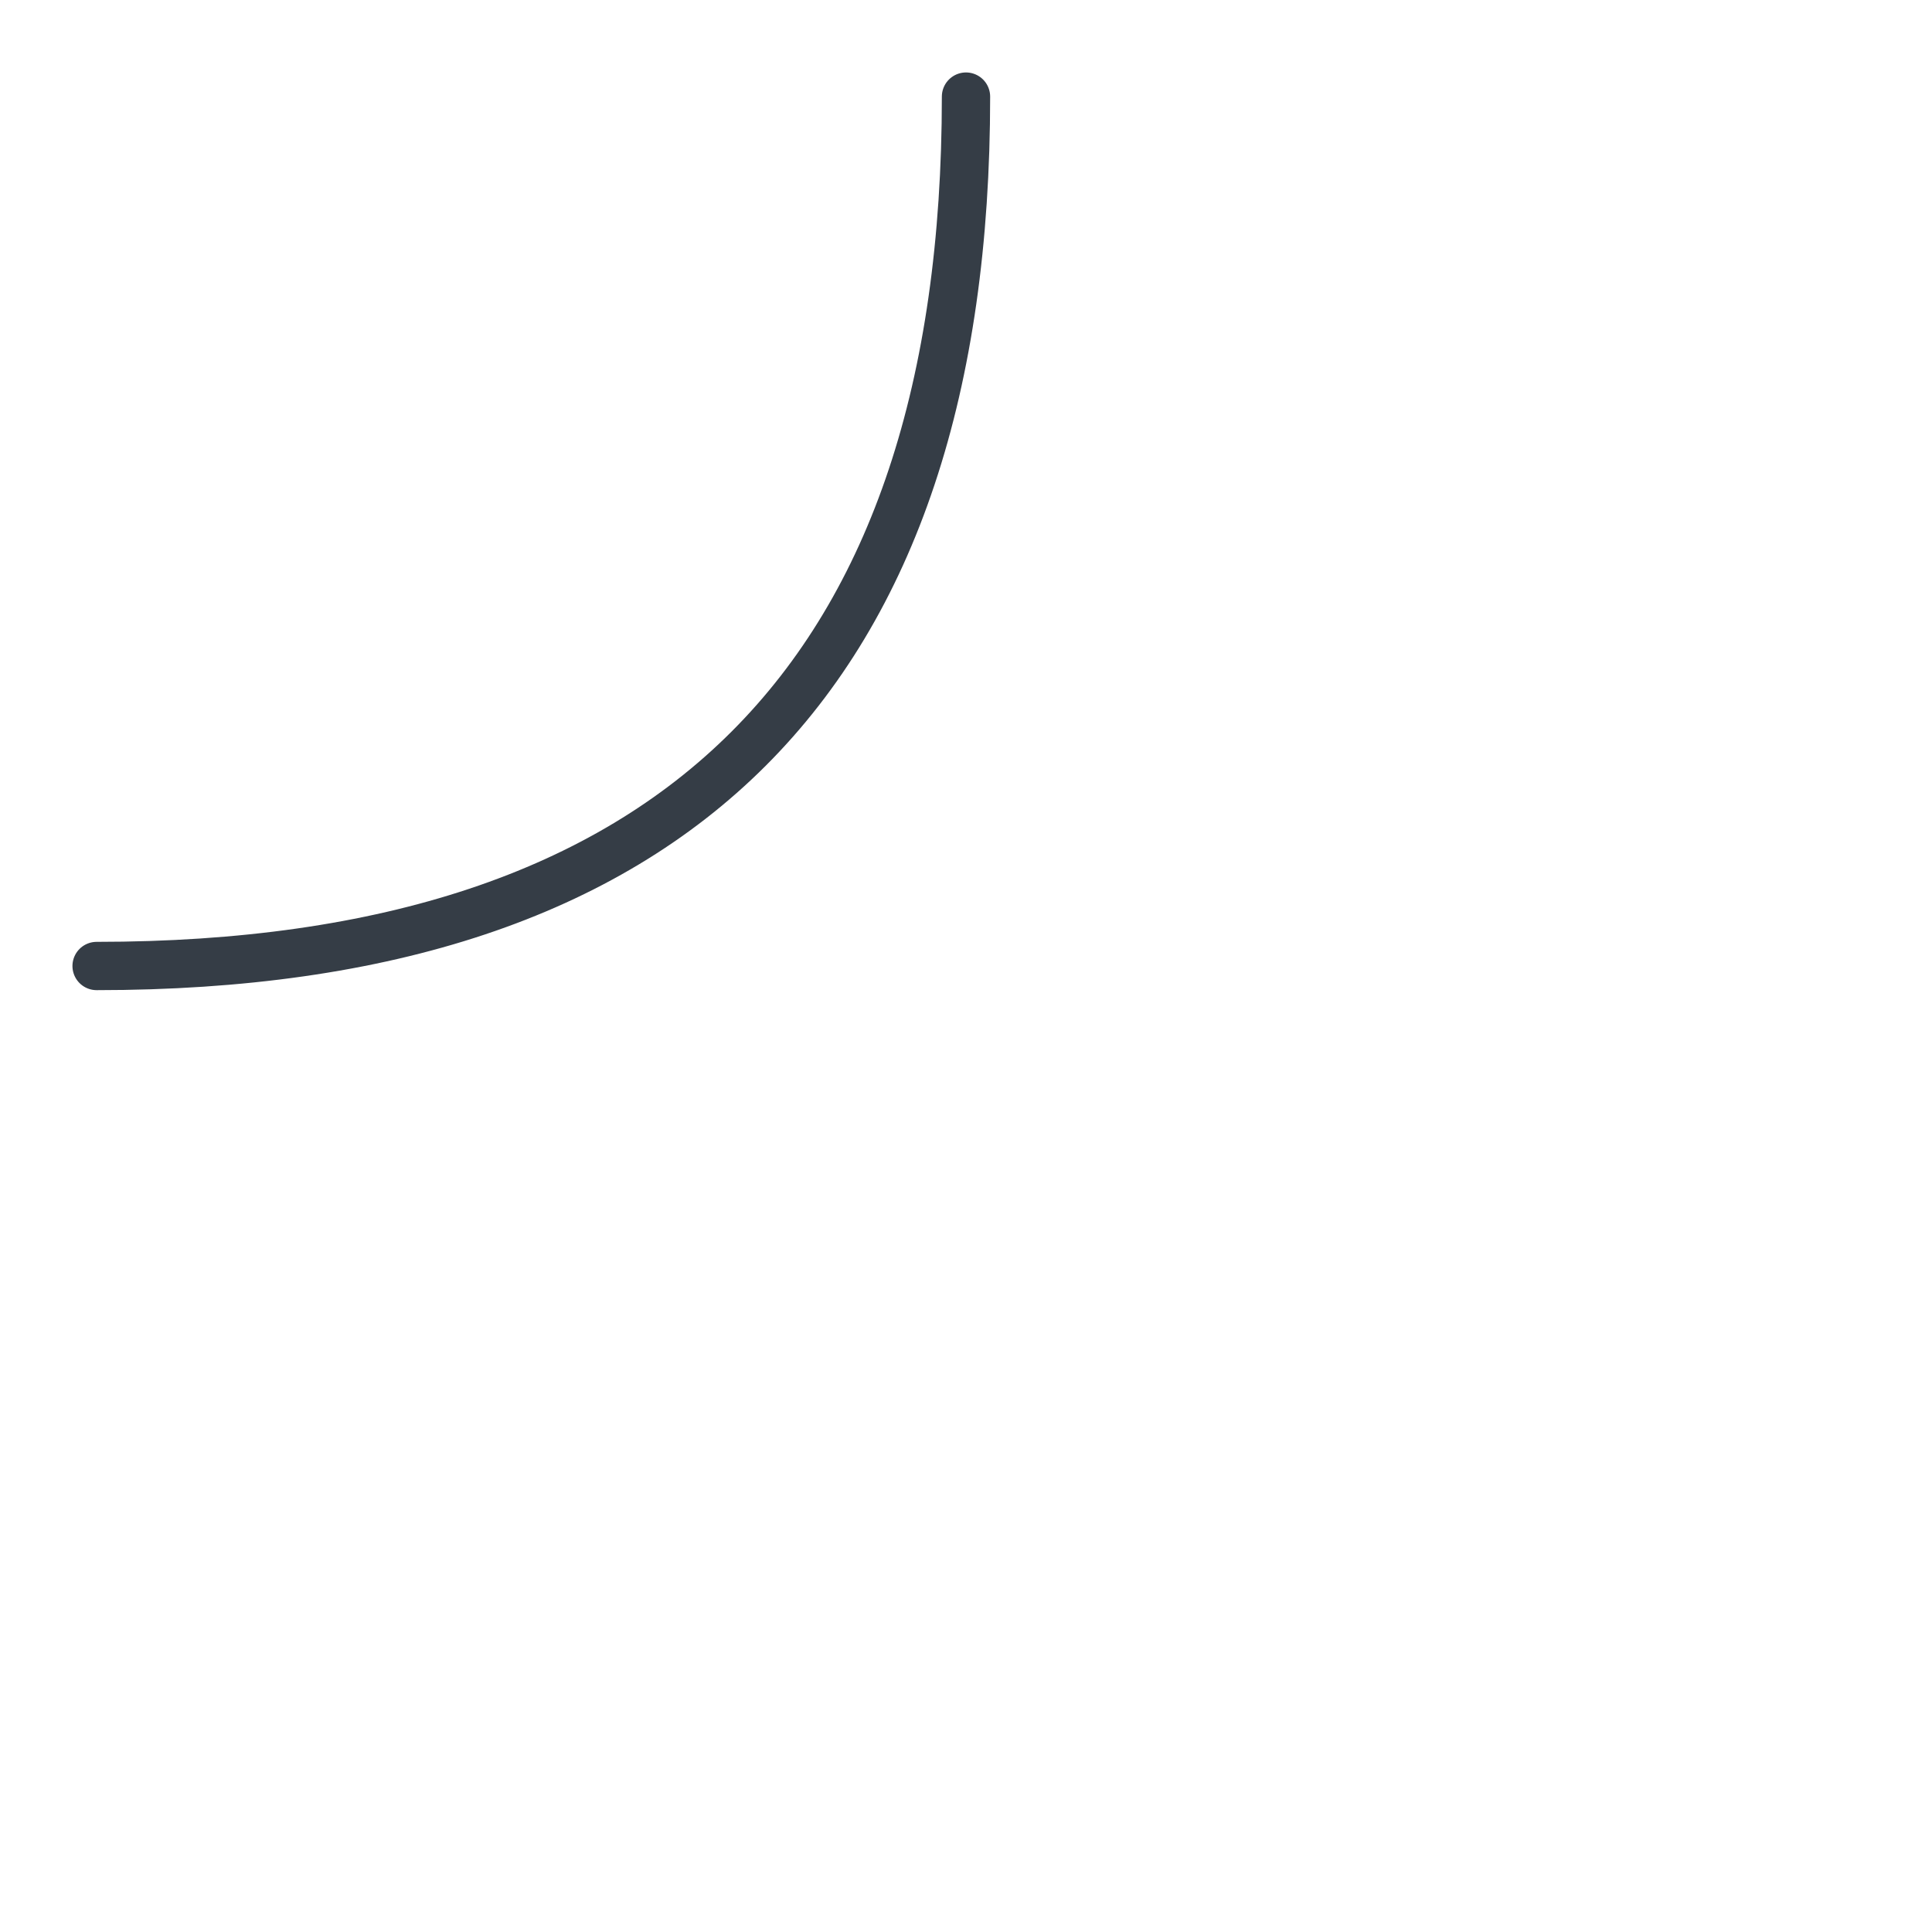
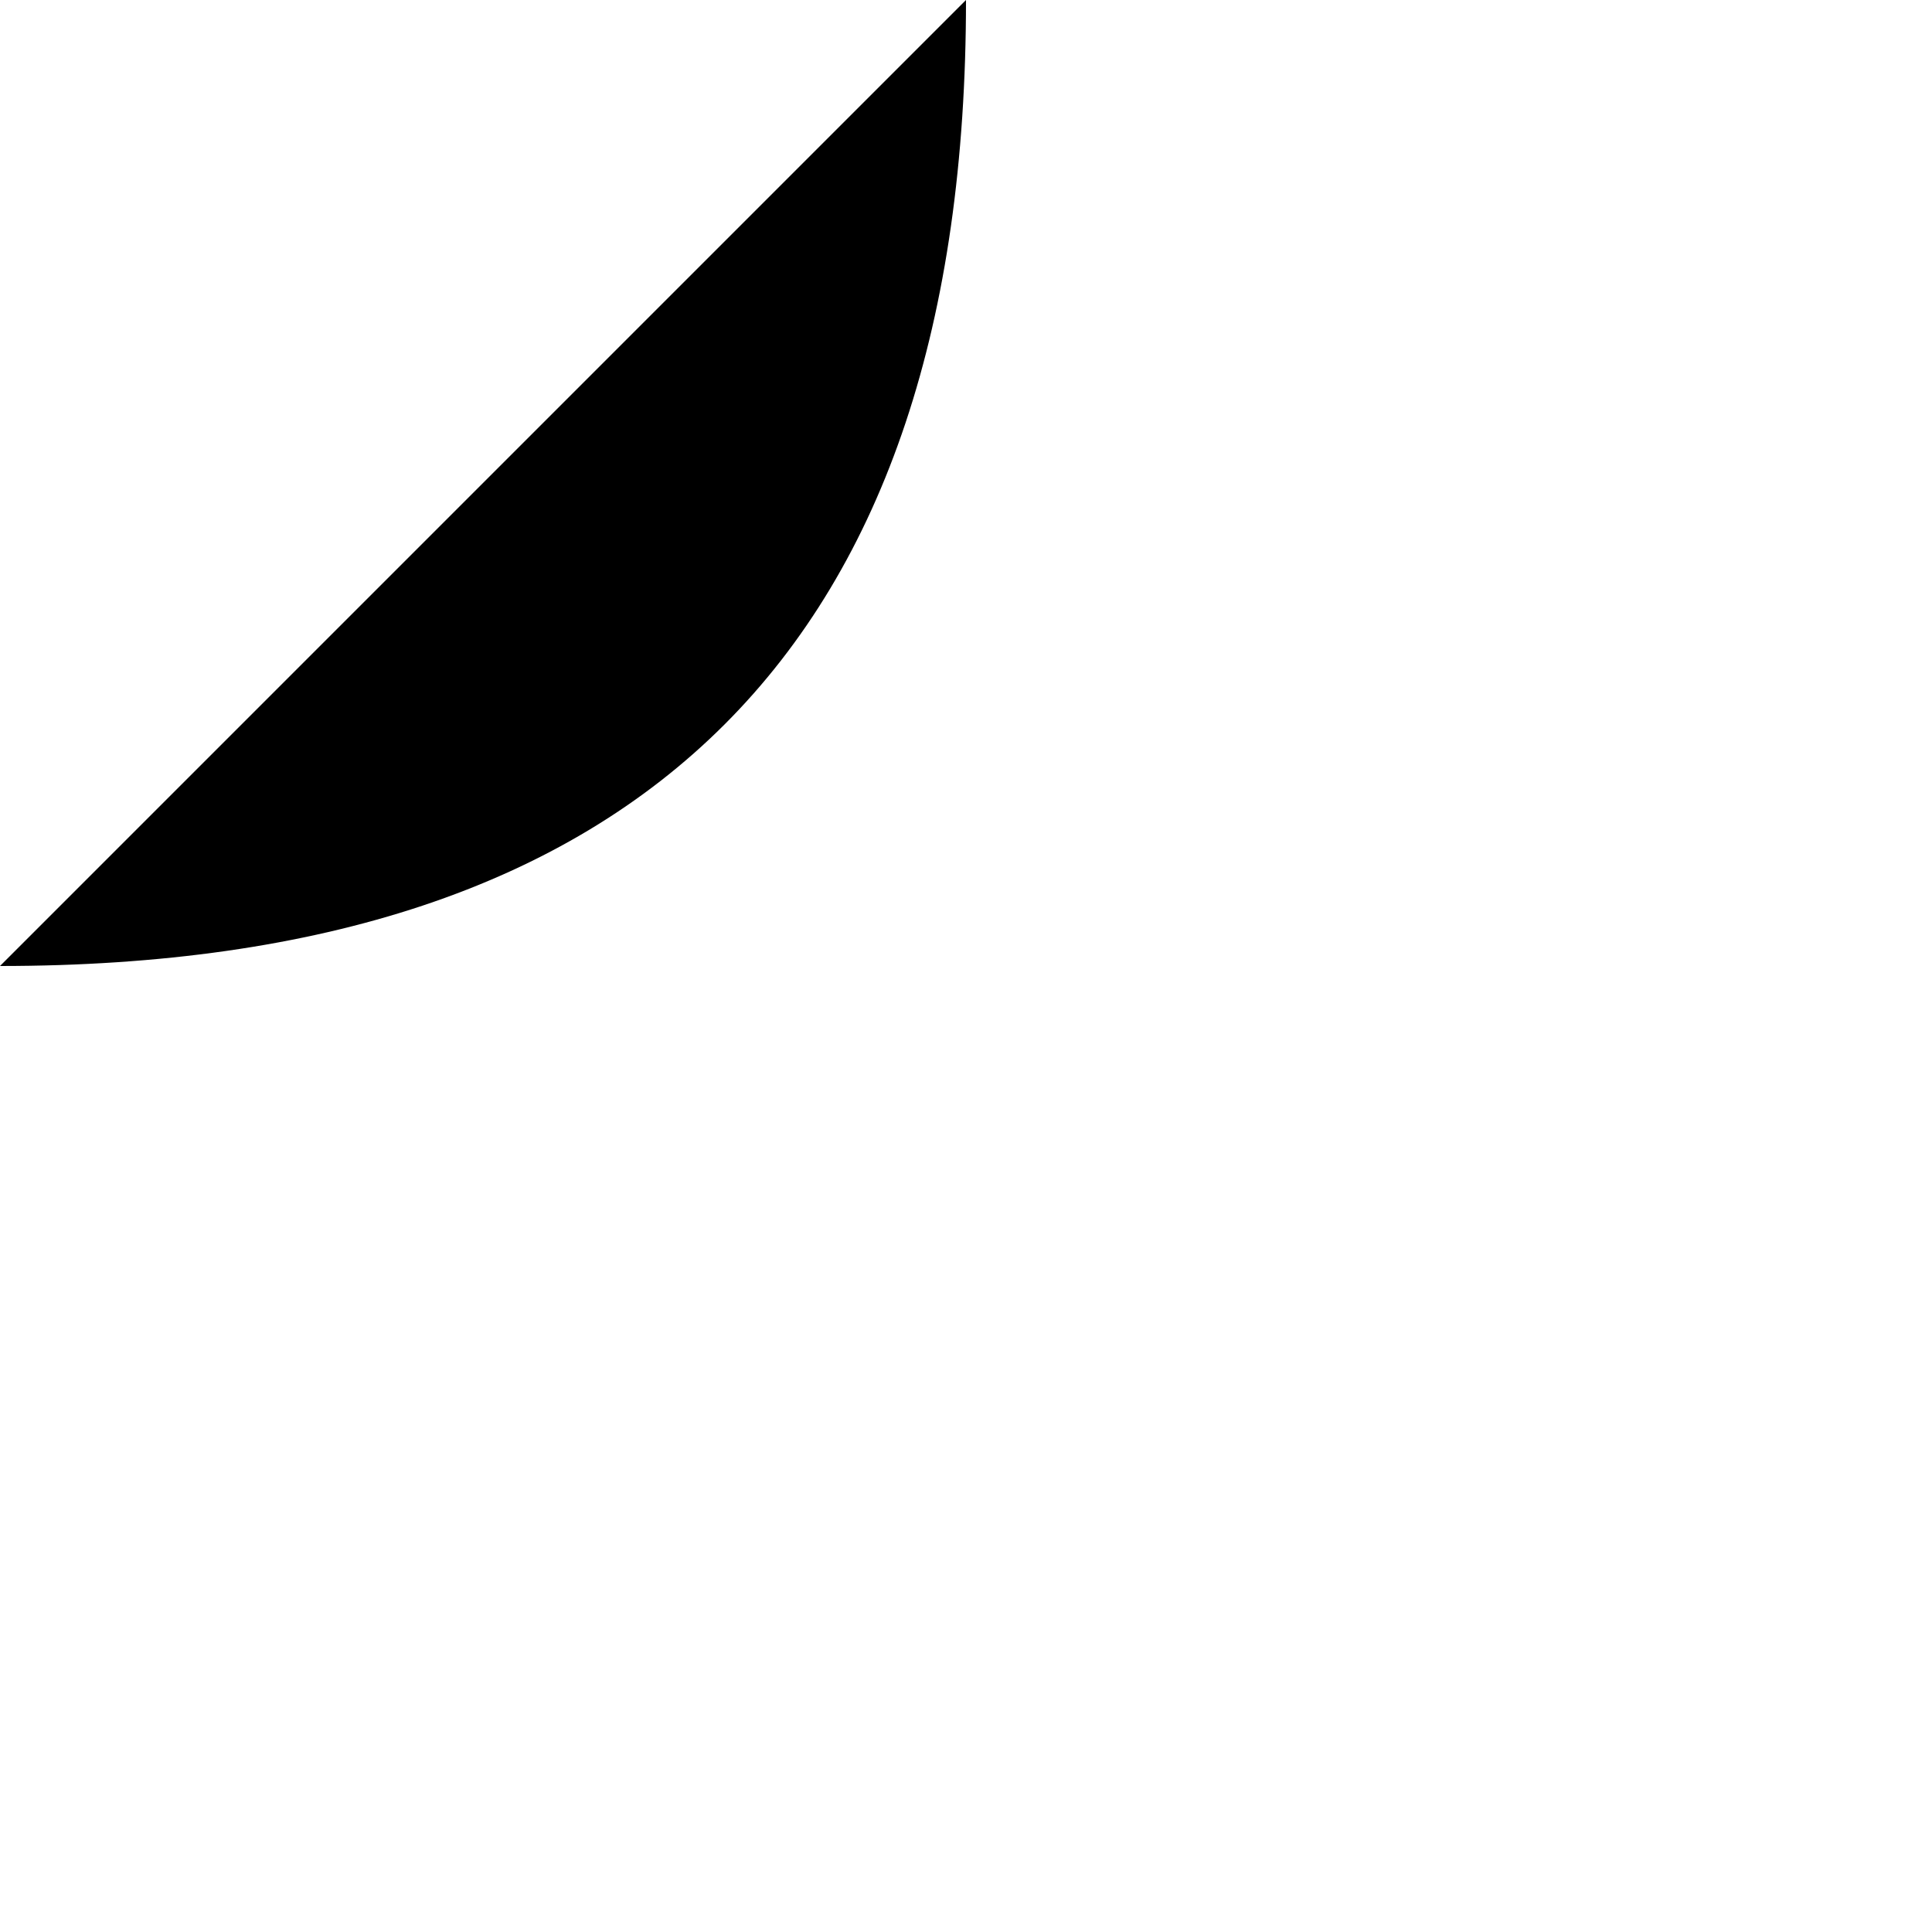
<svg xmlns="http://www.w3.org/2000/svg" version="1.1" width="100px" height="100px" viewBox="0 0 100 100">
-   <style type="text/css">
-         .arrow{
-             stroke: hsl(212, 14%, 24%);
-             stroke-width: 2.5px;
-             stroke-linecap: round;
-             fill: none;
-         }
-     </style>
-   <path vector-effect="non-scaling-stroke" shape-rendering="crisp edges" class="arrow" d="         M 5,50         Q 50,50 50,5     " />
+   <path vector-effect="non-scaling-stroke" shape-rendering="crisp edges" class="arrow-line" d="         M 0,50         Q 50,50 50,0     " />
</svg>
